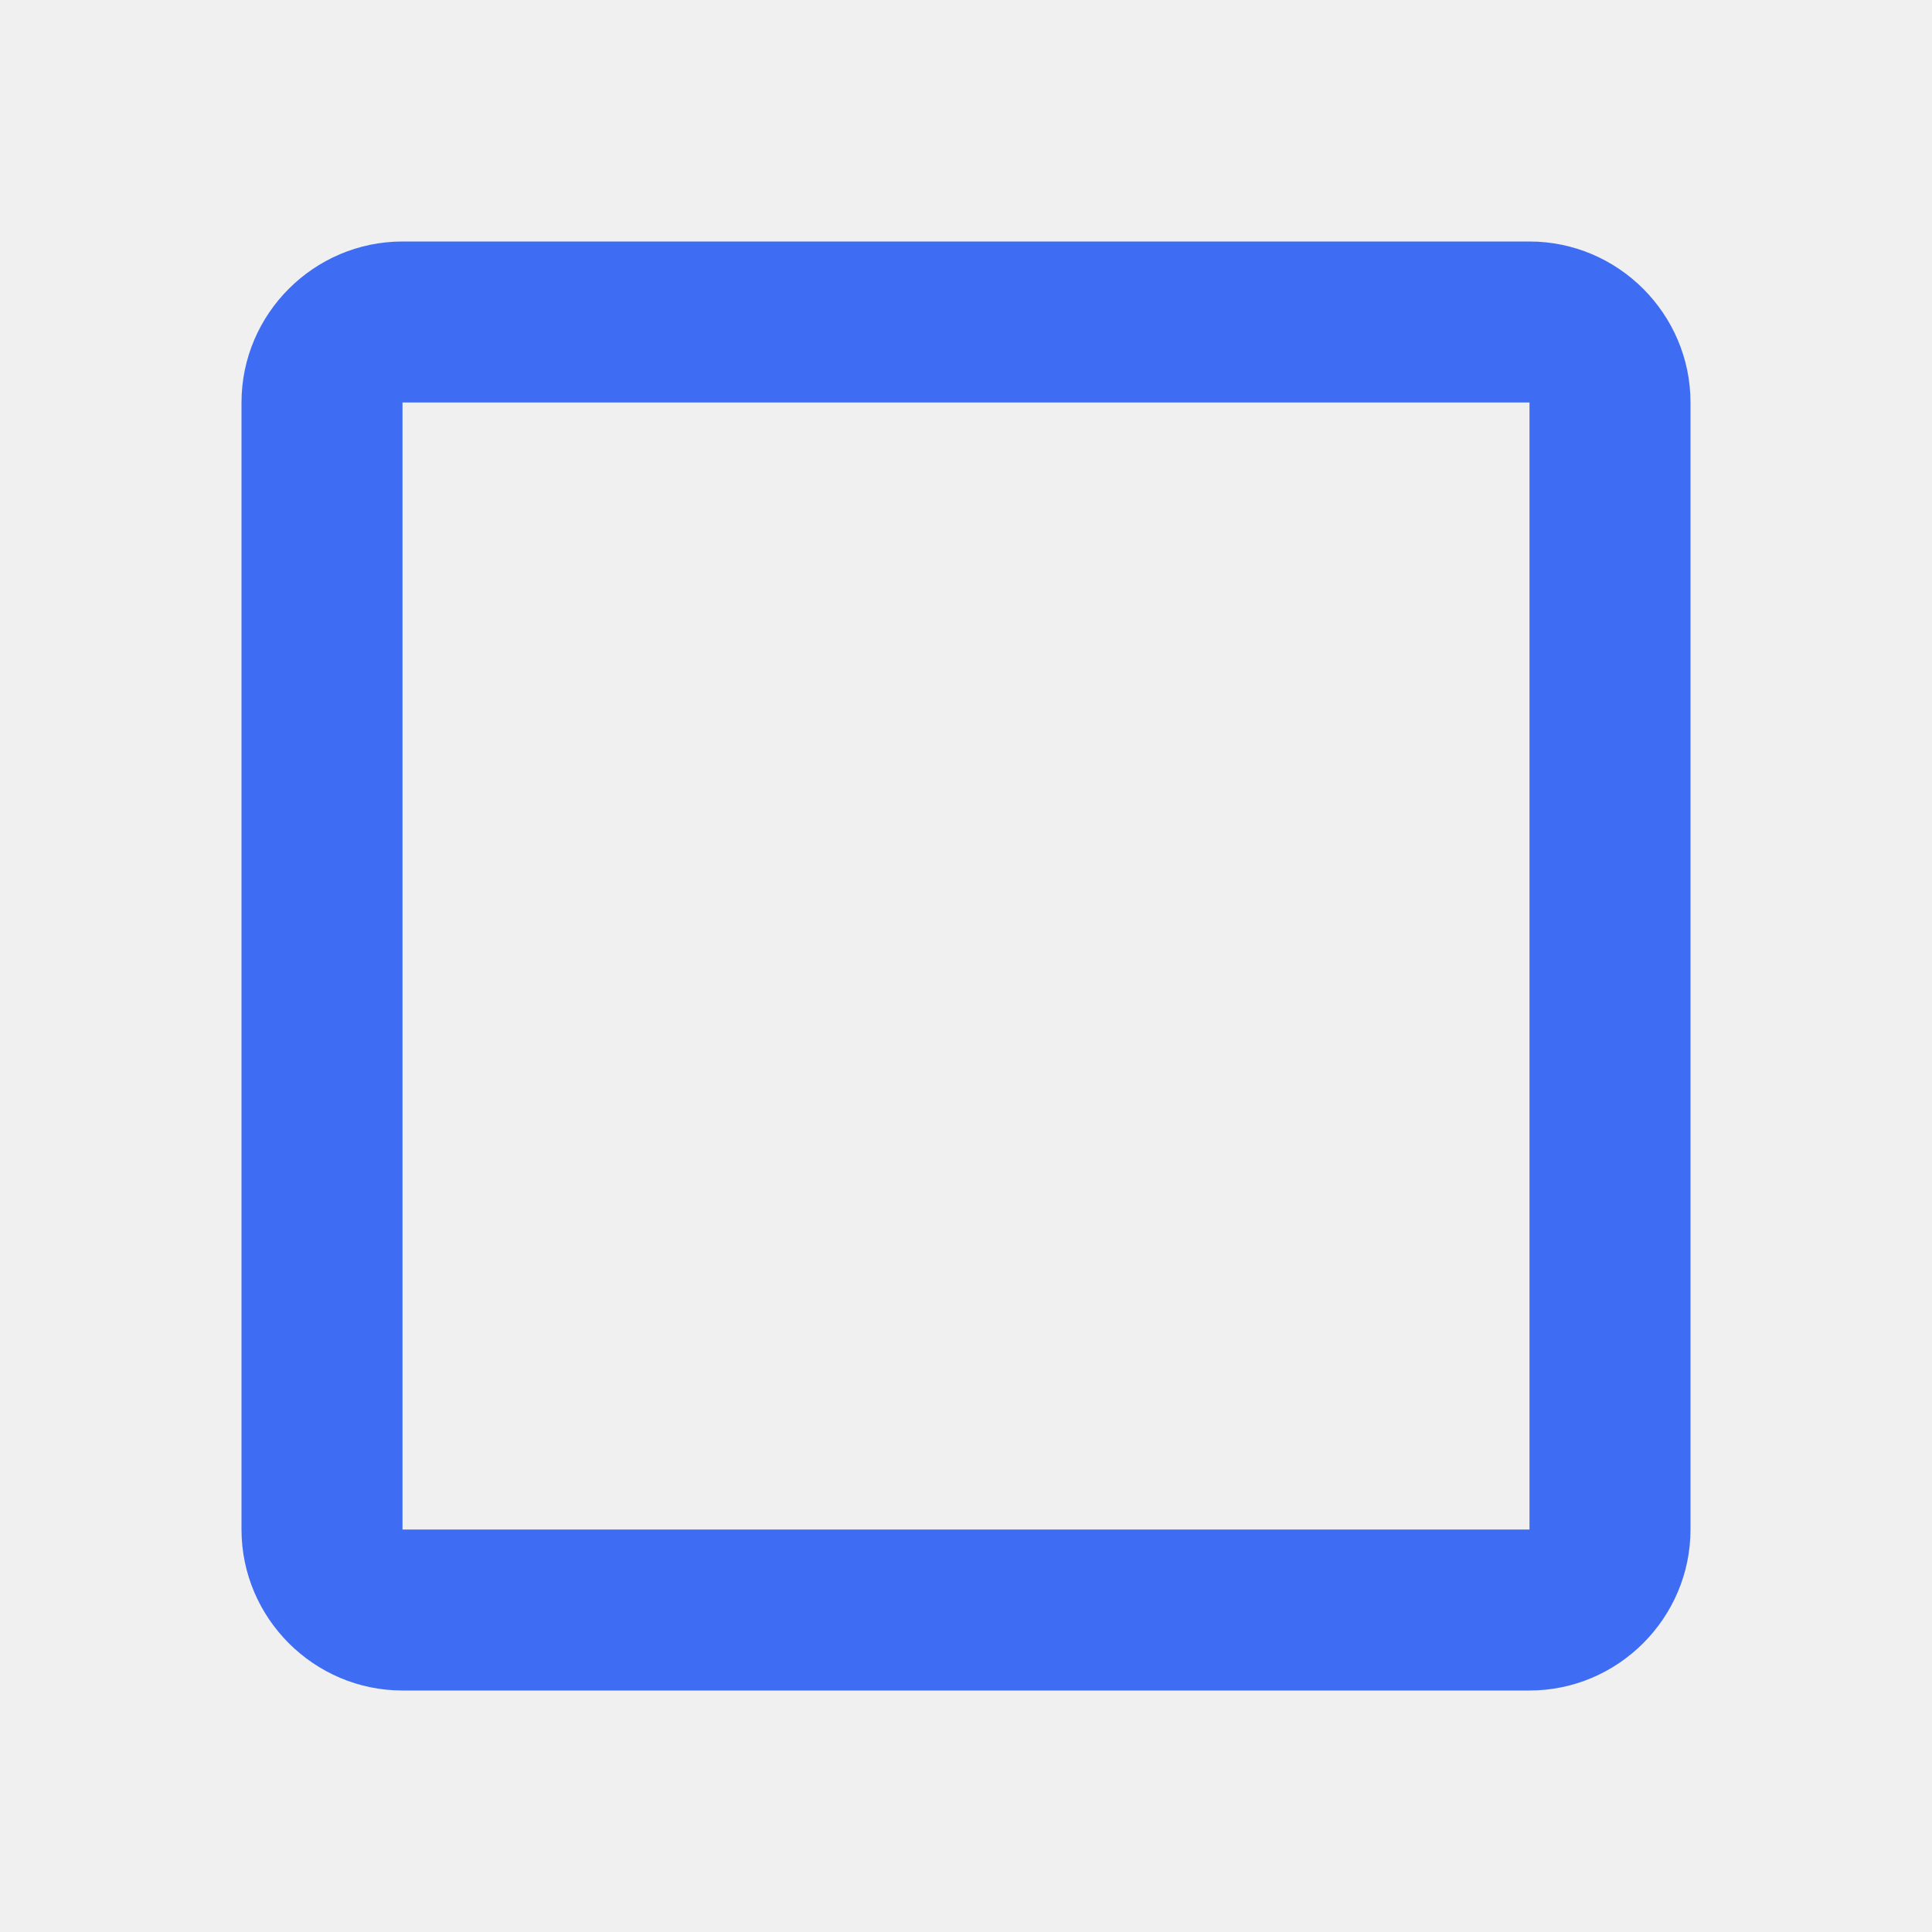
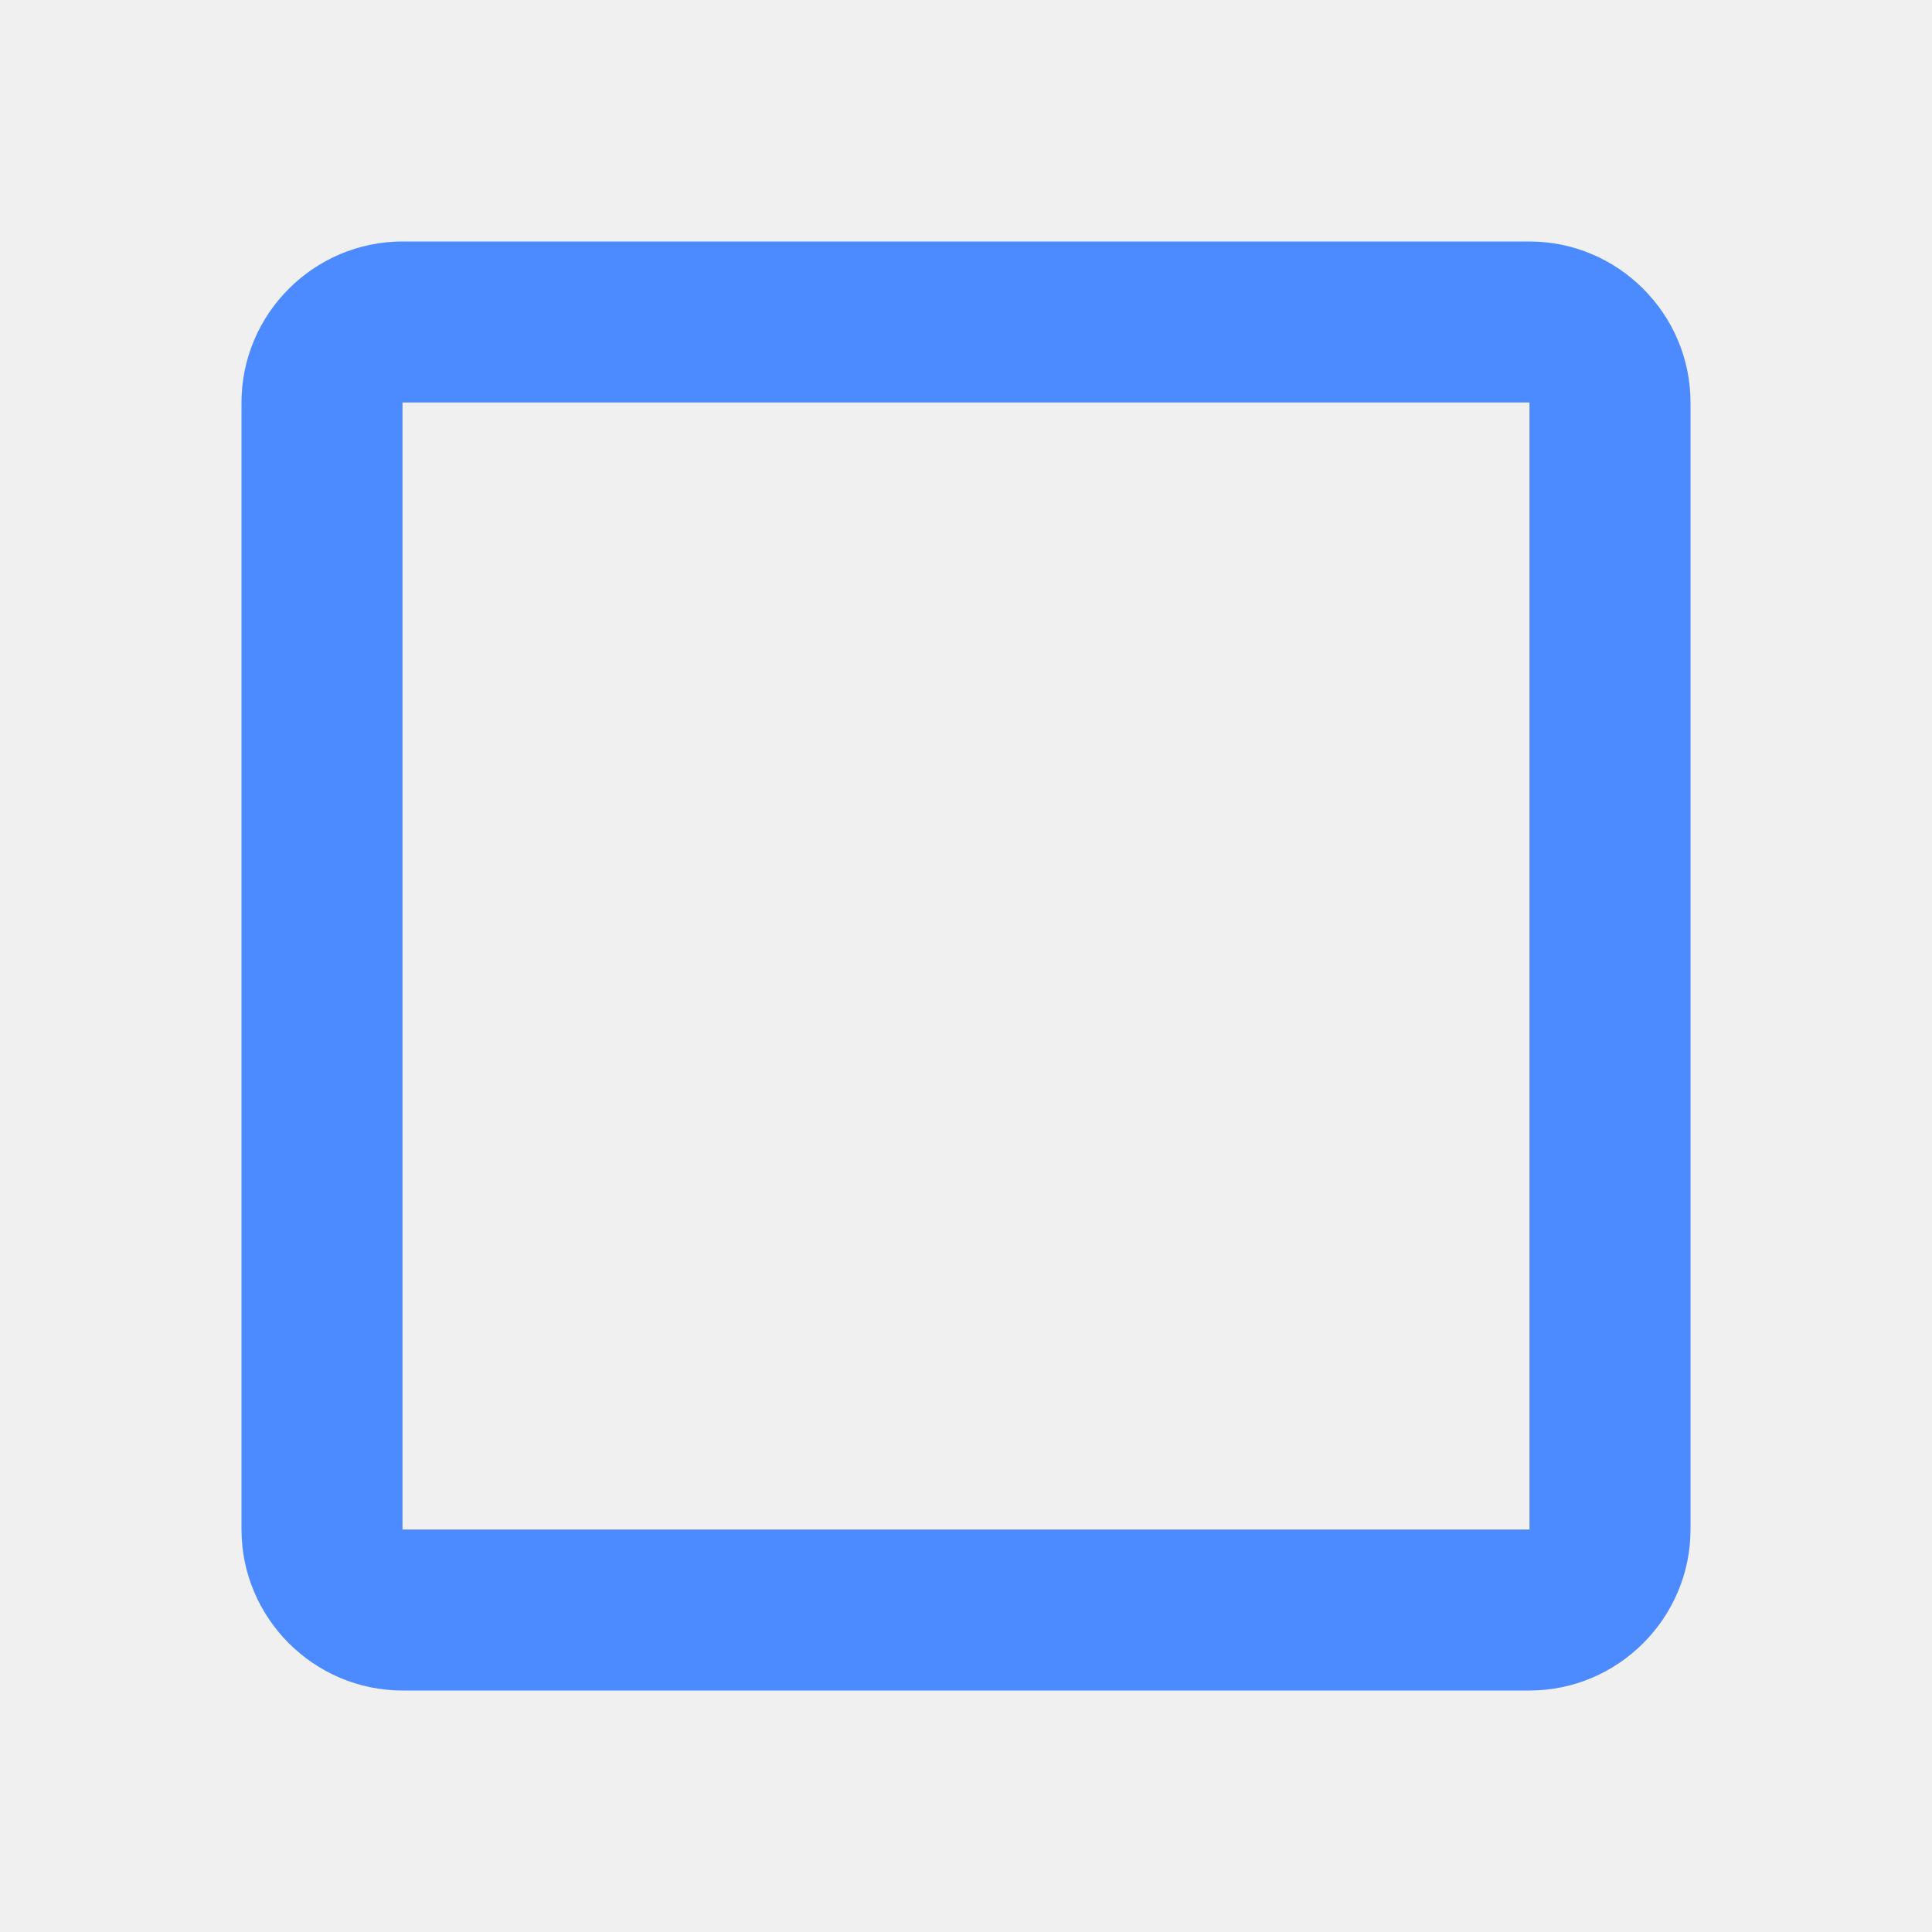
- <svg xmlns="http://www.w3.org/2000/svg" style="fill:#3e6df4;" height="24px" viewBox="0 0 24 24" width="24px" fill="#FFFFFF">
+ <svg xmlns="http://www.w3.org/2000/svg" style="fill:#4b8aff;" height="24px" viewBox="0 0 24 24" width="24px" fill="#FFFFFF">
  <path d="M0 0h24v24H0z" fill="none" />
  <path d="M19 5v14H5V5h14m0-2H5c-1.1 0-2 .9-2 2v14c0 1.1.9 2 2 2h14c1.1 0 2-.9 2-2V5c0-1.1-.9-2-2-2z" />
</svg>
